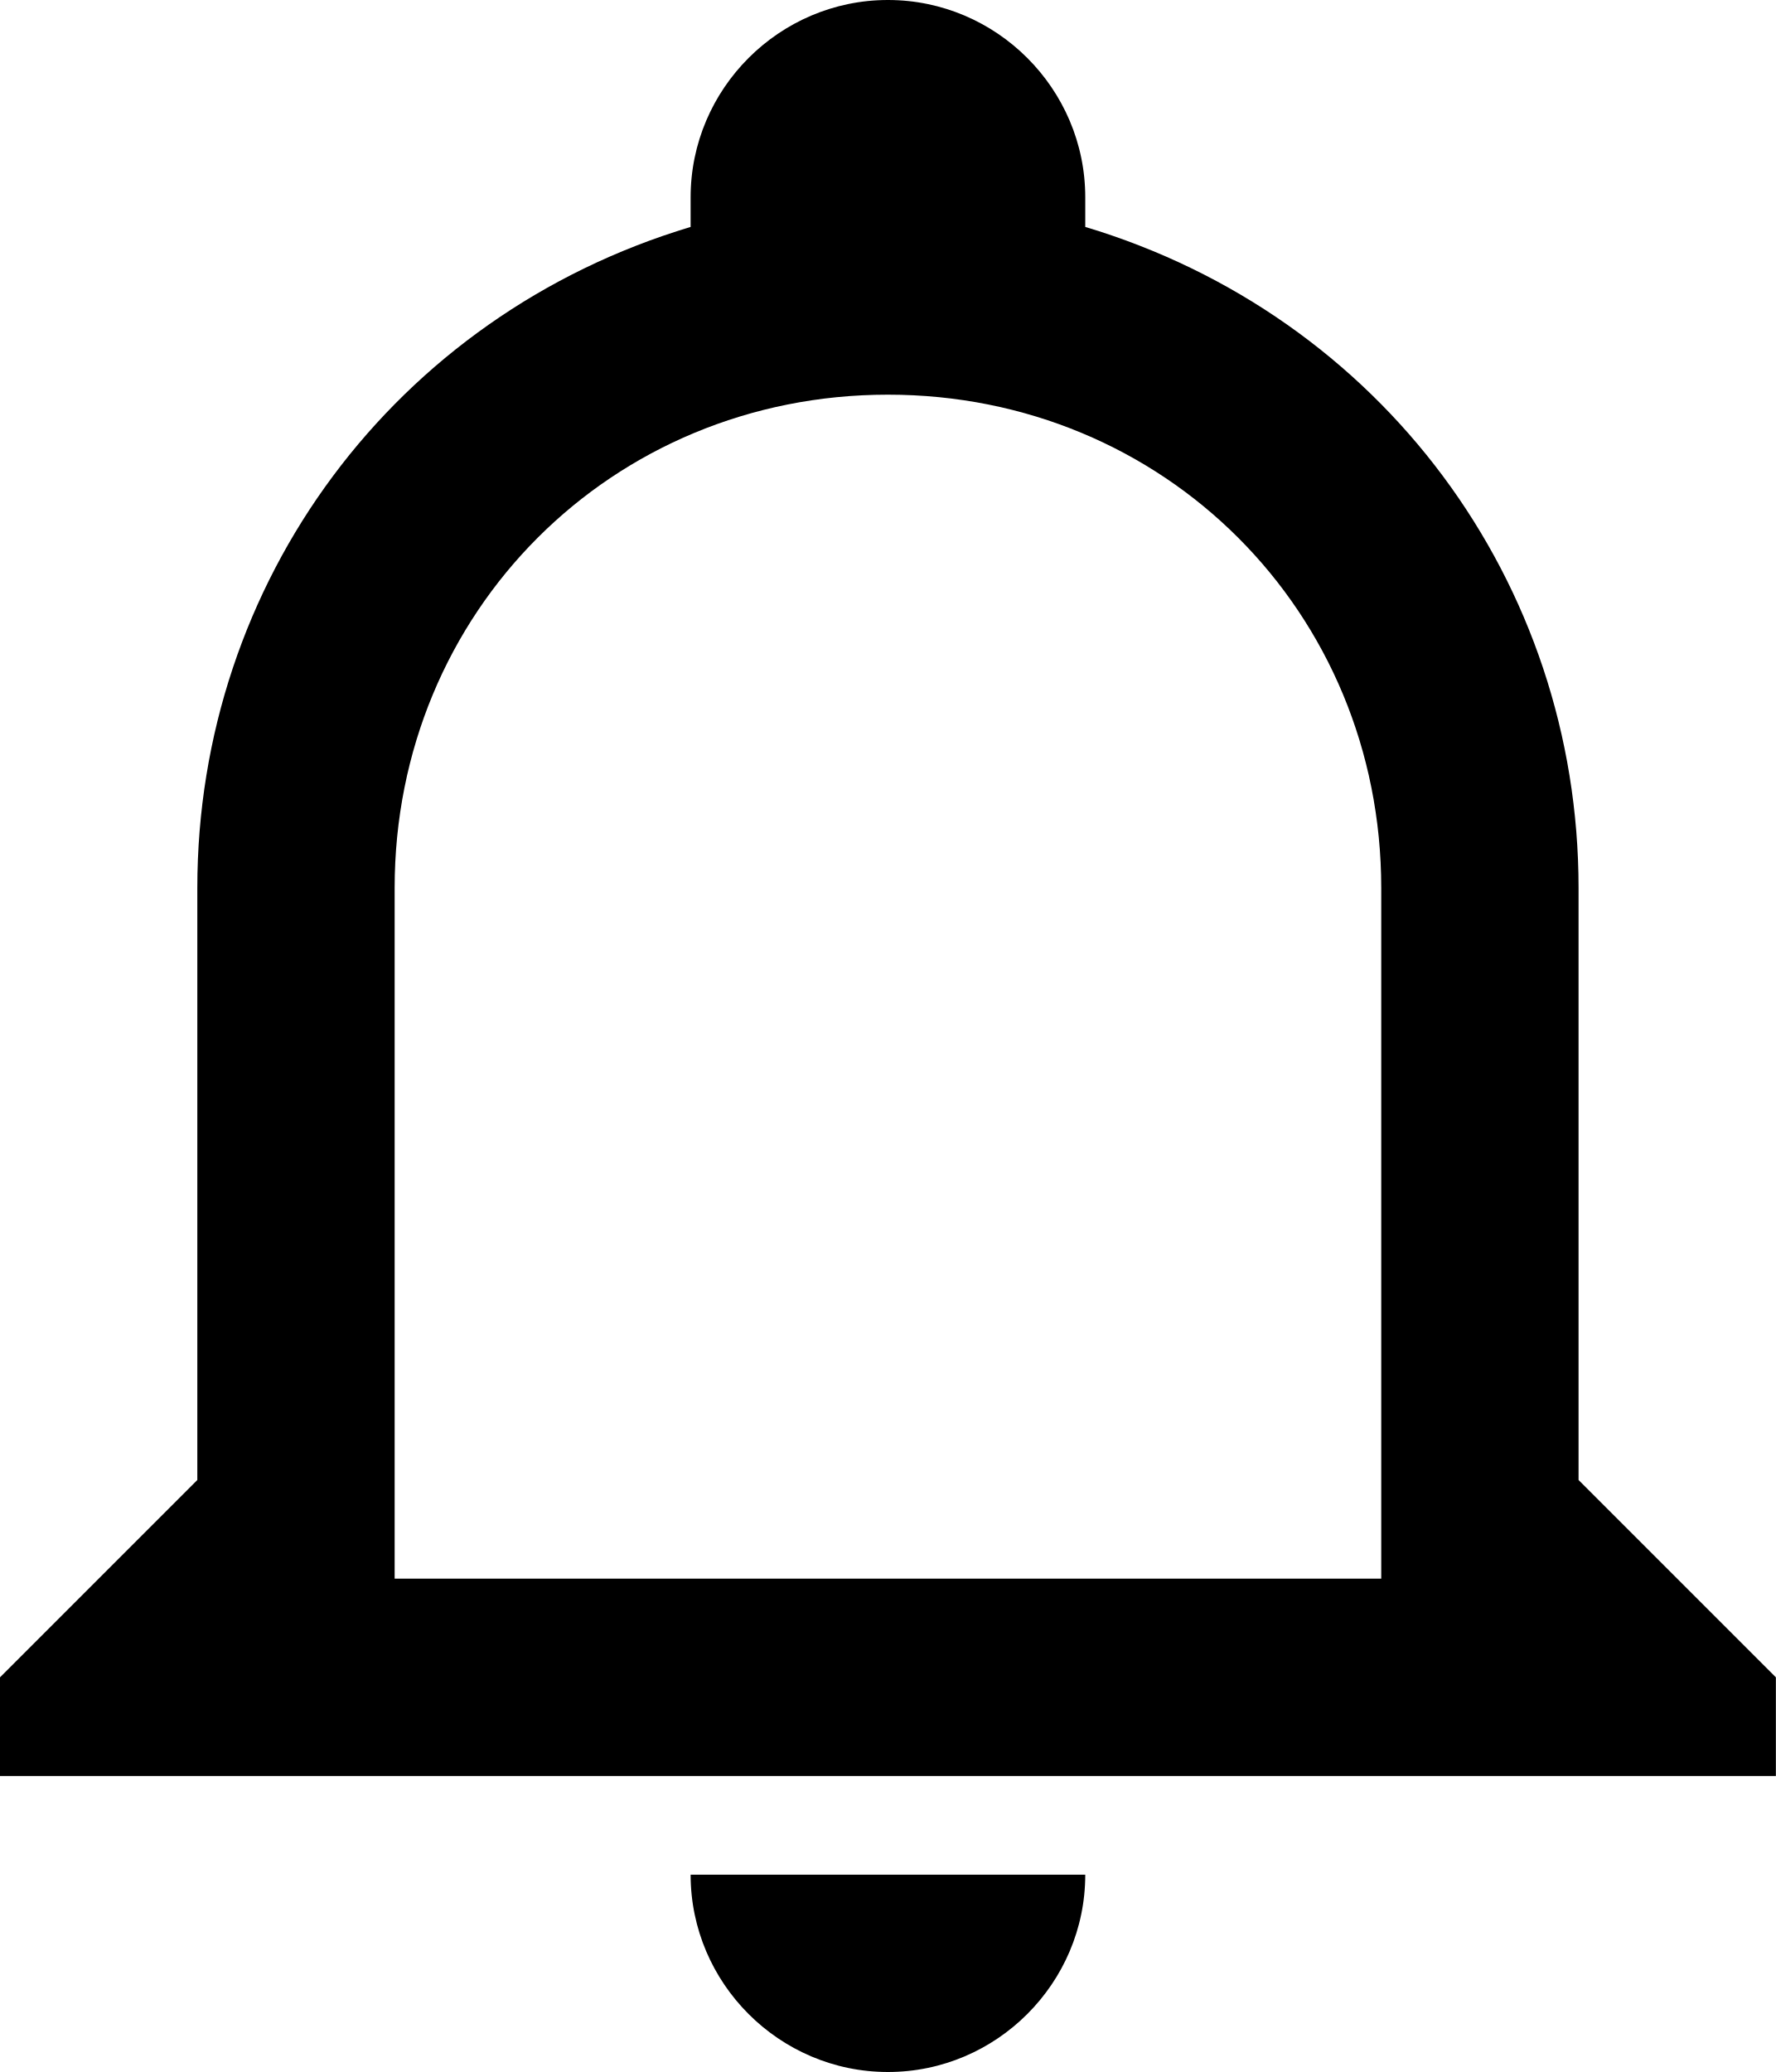
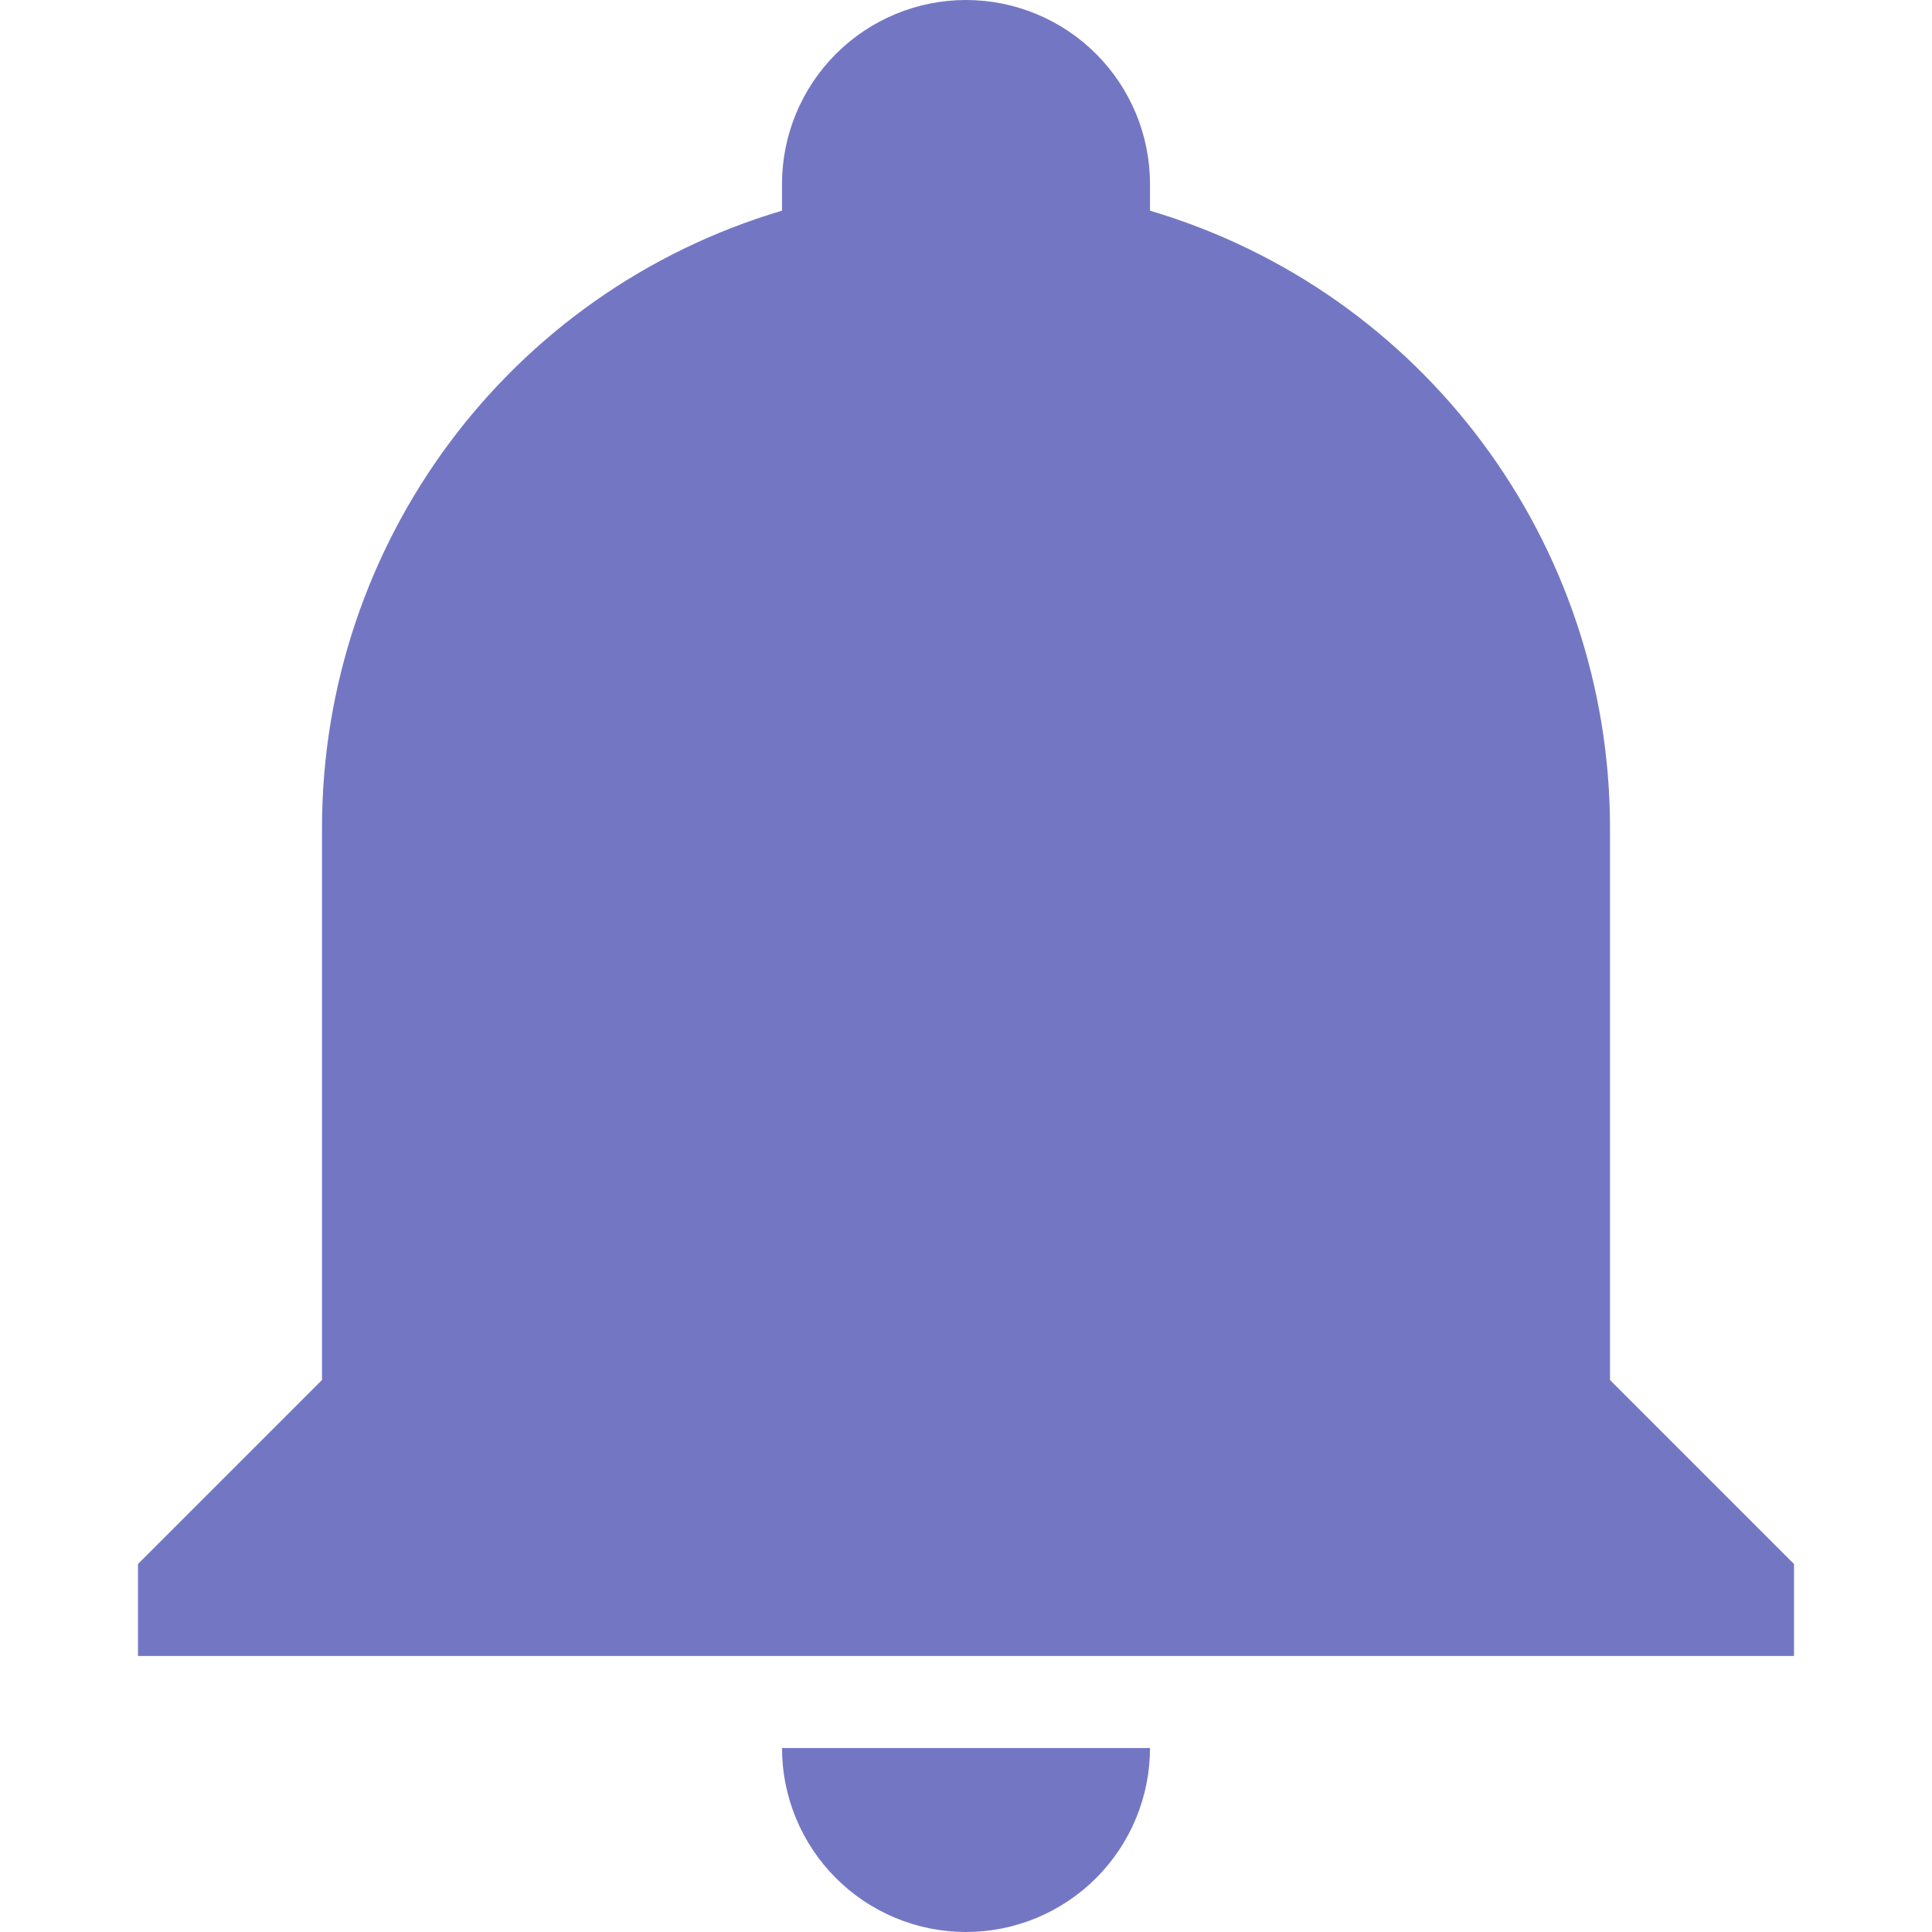
- <svg xmlns="http://www.w3.org/2000/svg" width="18" height="21" viewBox="0 0 18 21" fill="none">
-   <path d="M7 19H11C11 20.1 10.1 21 9 21C7.9 21 7 20.1 7 19ZM18 17V18H0V17L2 15V9C2 5.9 4 3.2 7 2.3V2C7 0.9 7.9 0 9 0C10.1 0 11 0.9 11 2V2.3C14 3.2 16 5.9 16 9V15L18 17ZM14 9C14 6.2 11.8 4 9 4C6.2 4 4 6.2 4 9V16H14V9Z" fill="black" />
+ <svg xmlns="http://www.w3.org/2000/svg" width="21" height="21" viewBox="0 0 18 21" fill="none">
+   <path d="M18 17V18H0V17L2 15V9C2 5.9 4.03 3.17 7 2.29V2C7 1.47 7.211 0.961 7.586 0.586C7.961 0.211 8.47 0 9 0C9.53 0 10.039 0.211 10.414 0.586C10.789 0.961 11 1.47 11 2V2.29C13.97 3.17 16 5.9 16 9V15L18 17ZM11 19C11 19.53 10.789 20.039 10.414 20.414C10.039 20.789 9.53 21 9 21C8.47 21 7.961 20.789 7.586 20.414C7.211 20.039 7 19.53 7 19" fill="#7377C3" />
</svg>
